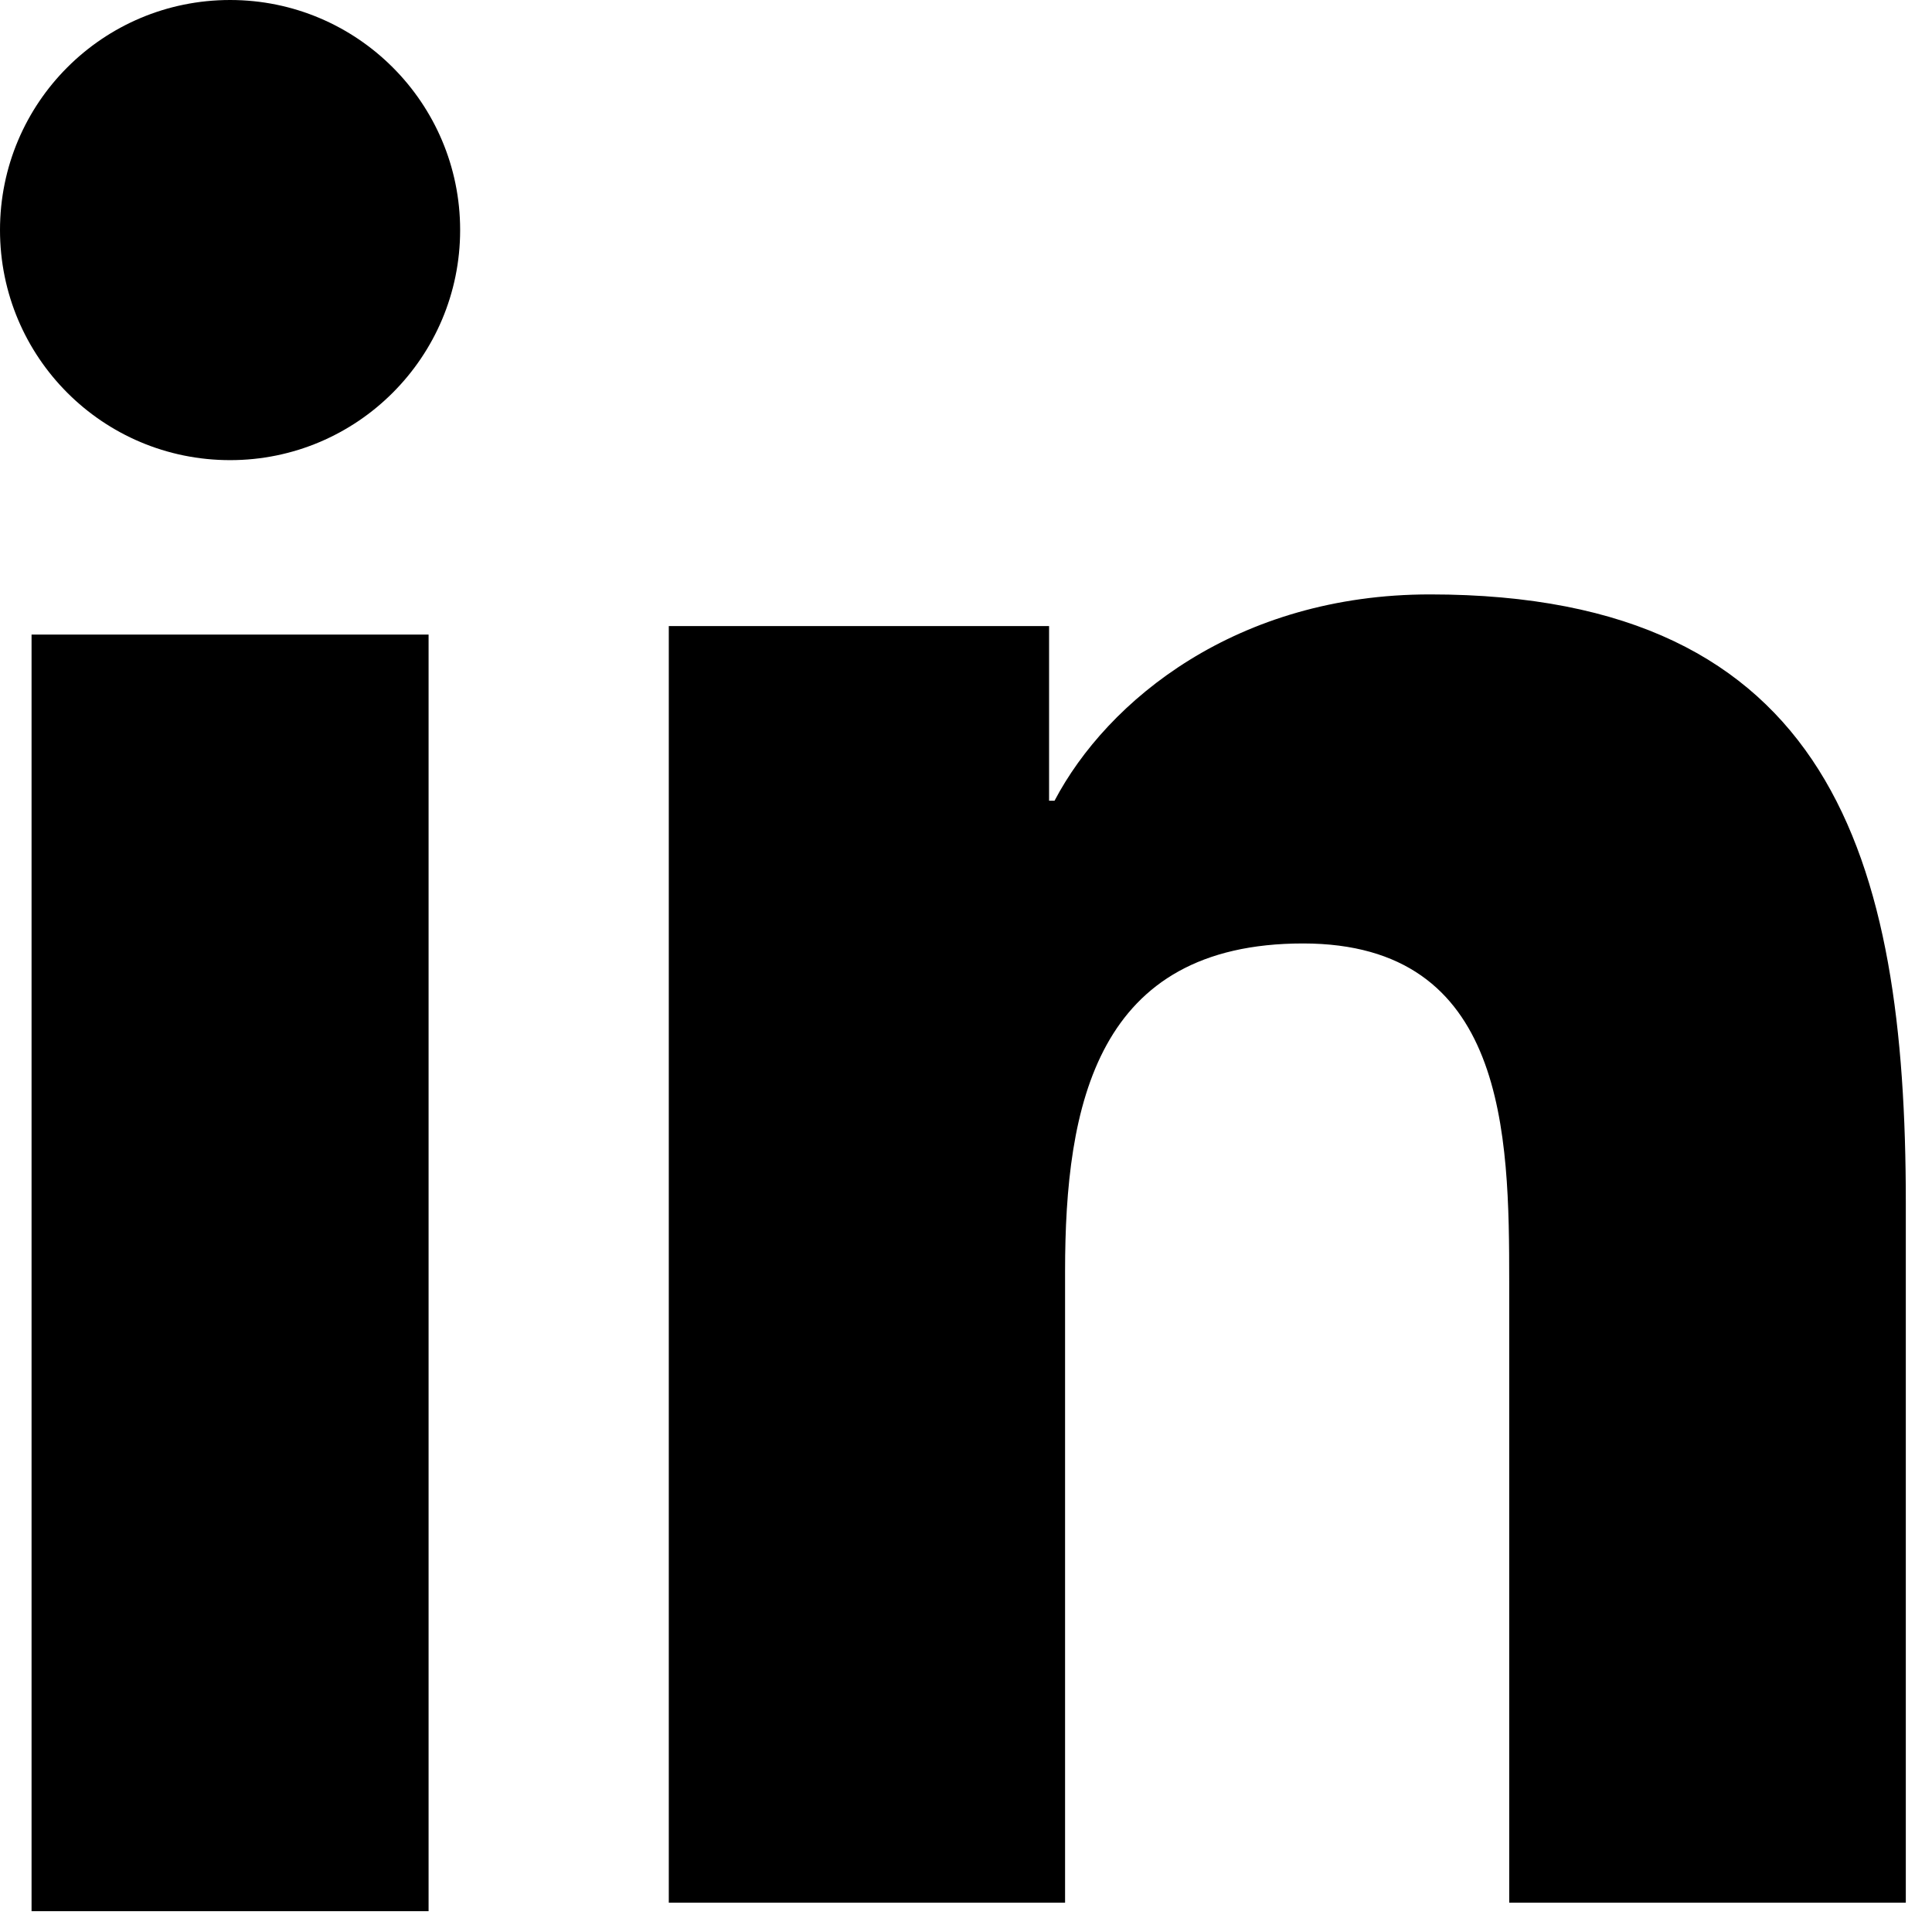
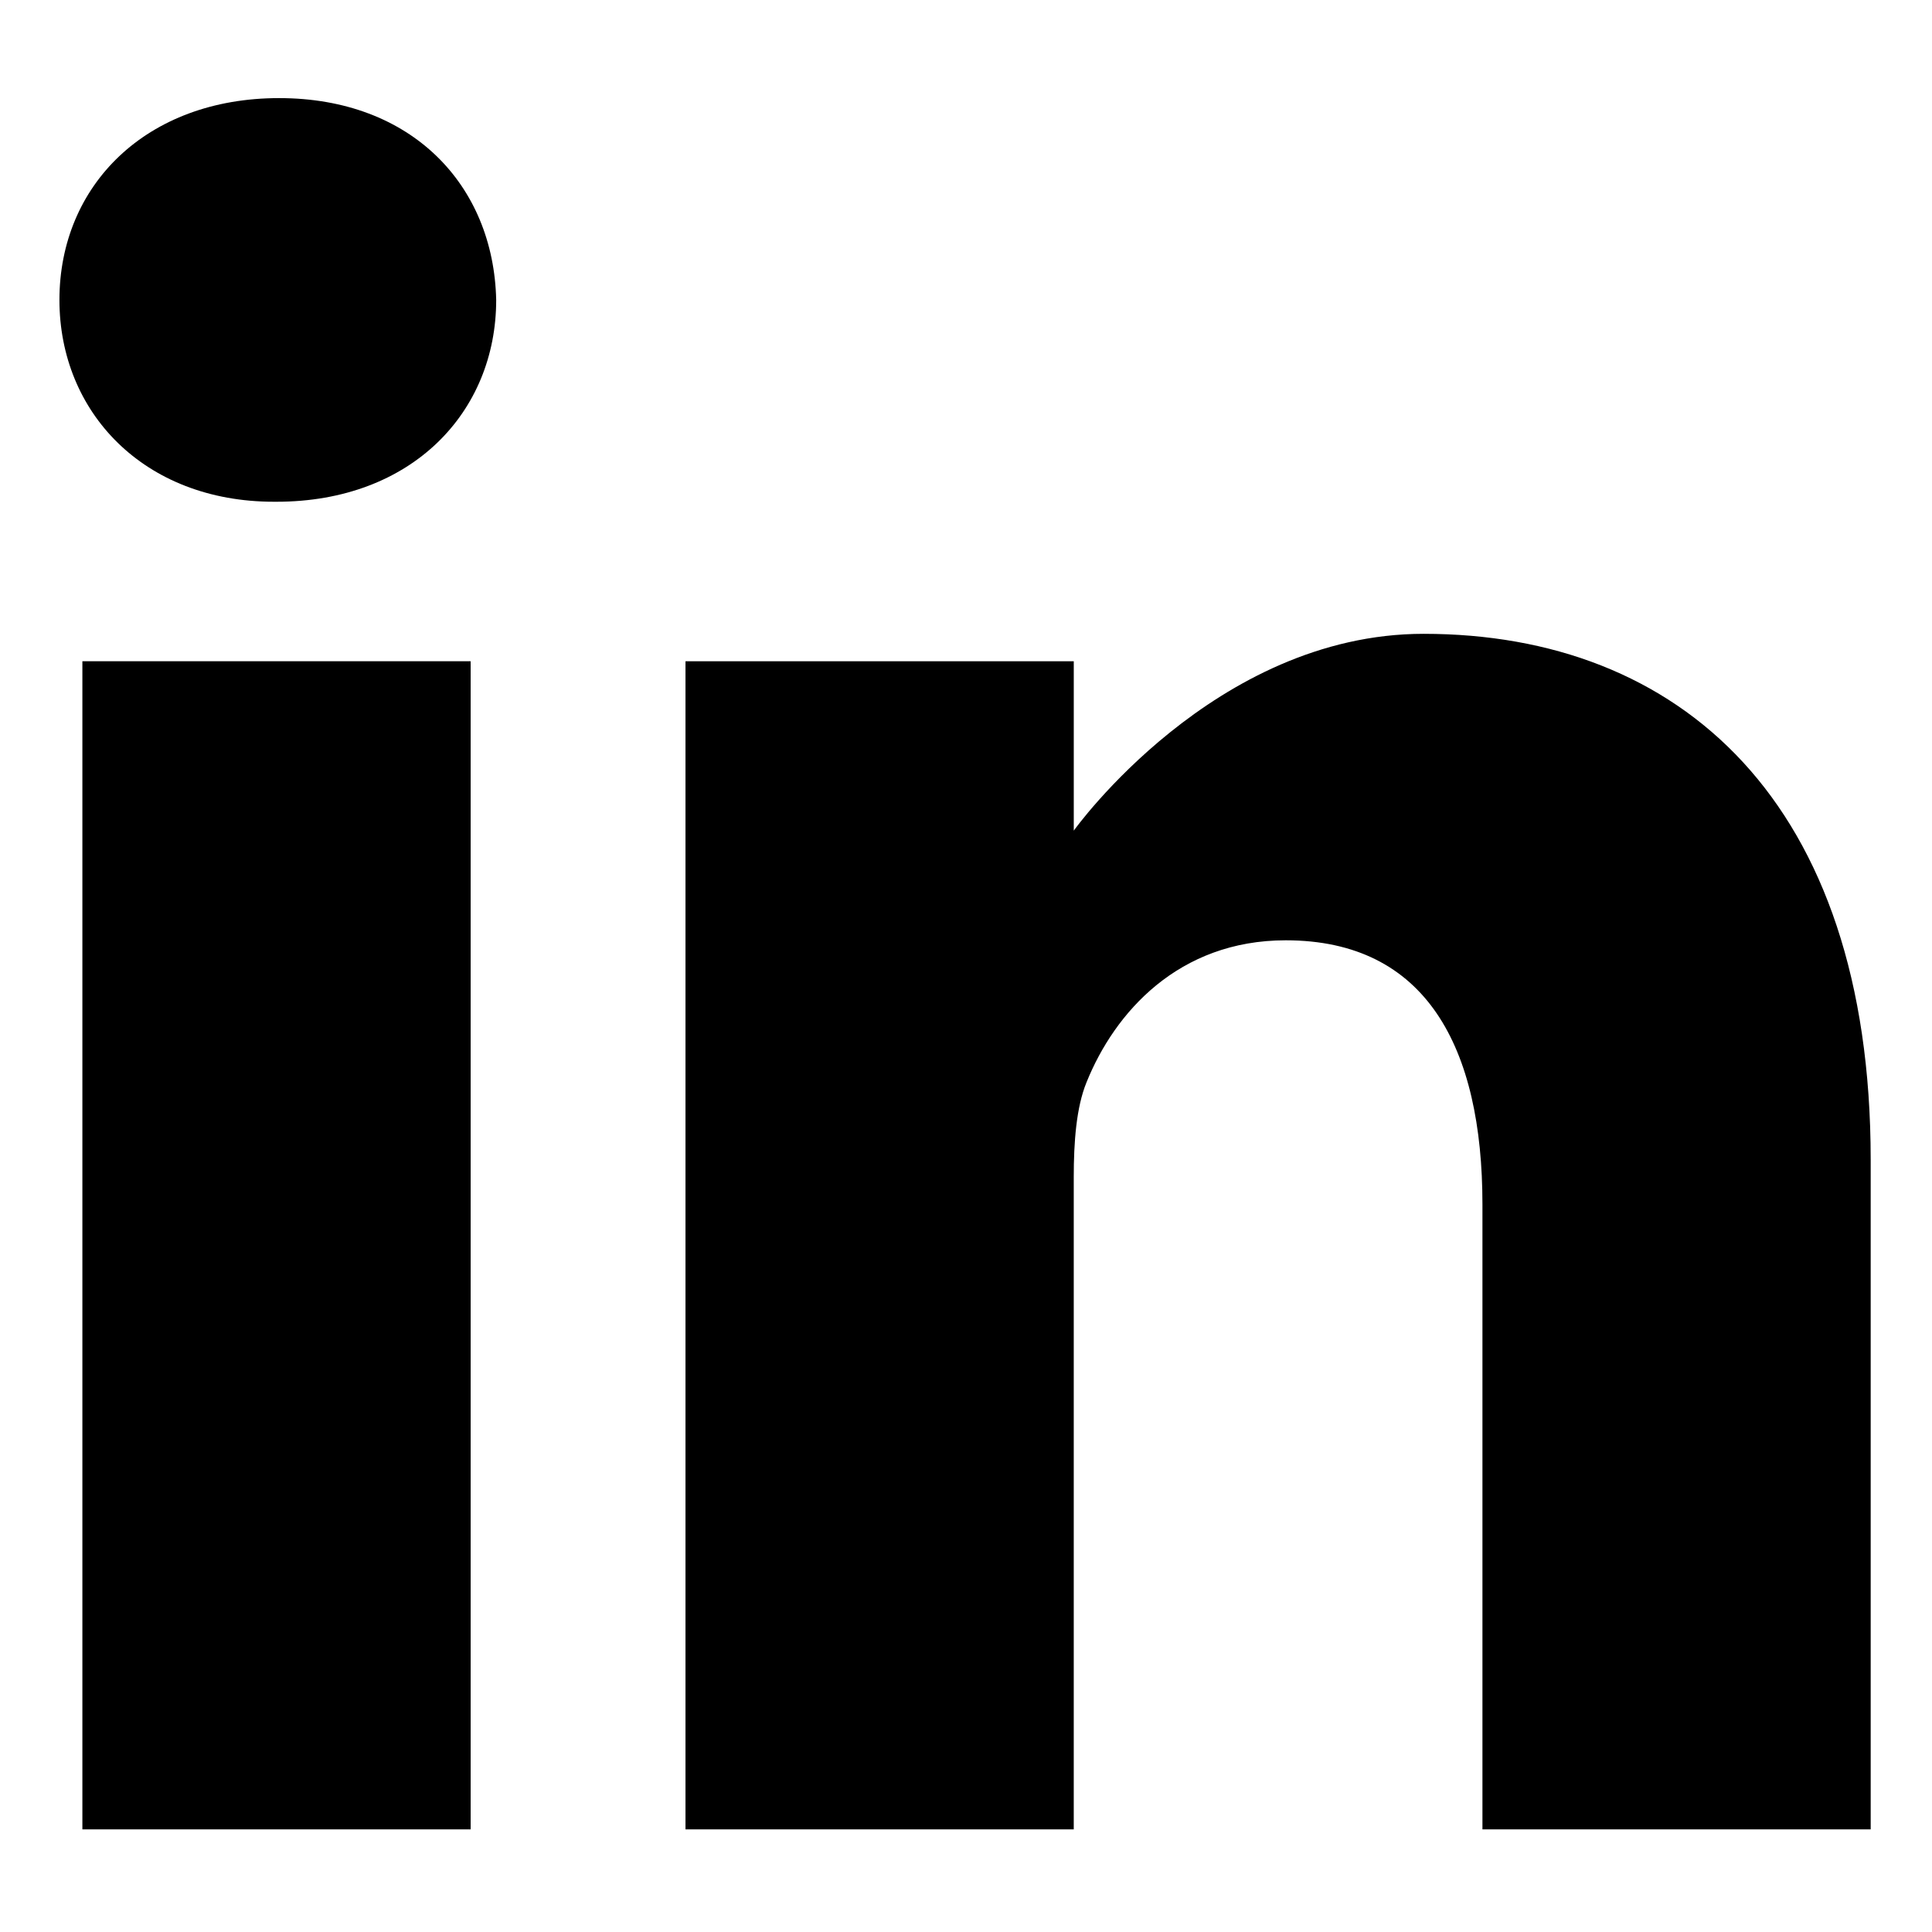
- <svg xmlns="http://www.w3.org/2000/svg" viewBox="0 0 18 18" version="1.1">
-   <defs />
-   <g id="icons" stroke="none" stroke-width="1">
-     <g id="Artboard" transform="translate(-424, -103)">
-       <path d="M426.144,103 C427.327,103 428.287,103.96 428.287,105.143 C428.287,106.327 427.327,107.287 426.144,107.287 C424.957,107.287 424,106.327 424,105.143 C424,103.96 424.957,103 426.144,103 L426.144,103 Z M424.294,108.912 L427.993,108.912 L427.993,120.806 L424.294,120.806 L424.294,108.912 Z M430.231,108.833 L433.774,108.833 L433.774,110.46 L433.825,110.46 C434.317,109.524 435.524,108.538 437.323,108.538 C441.065,108.538 441.756,111.001 441.756,114.204 L441.756,120.727 L438.061,120.727 L438.061,114.943 C438.061,113.564 438.037,111.79 436.14,111.79 C434.216,111.79 433.923,113.293 433.923,114.845 L433.923,120.727 L430.231,120.727 L430.231,108.833 Z" id="linkedin" />
-     </g>
-   </g>
+ <svg xmlns="http://www.w3.org/2000/svg" height="682pt" viewBox="-21 -35 682.667 682" width="682pt">
+   <path d="m77.613-.668c-46.93 0-77.613 30.816-77.613 71.32 0 39.609 29.77 71.305 75.812 71.305h.891c47.848 0 77.625-31.695 77.625-71.305-.895-40.504-29.777-71.32-76.715-71.32zm0 0" />
+   <path d="m8.109 198.312h137.195v412.758h-137.195zm0 0" />
+   <path d="m482.055 188.625c-74.012 0-123.641 69.547-123.641 69.547v-59.859h-137.199v412.758h137.191v-230.5c0-12.34.895-24.66 4.52-33.484 9.918-24.641 32.488-50.168 70.391-50.168 49.645 0 69.5 37.852 69.5 93.34v220.812h137.184v-236.668c0-126.781-67.688-185.777-157.945-185.777zm0 0" />
</svg>
